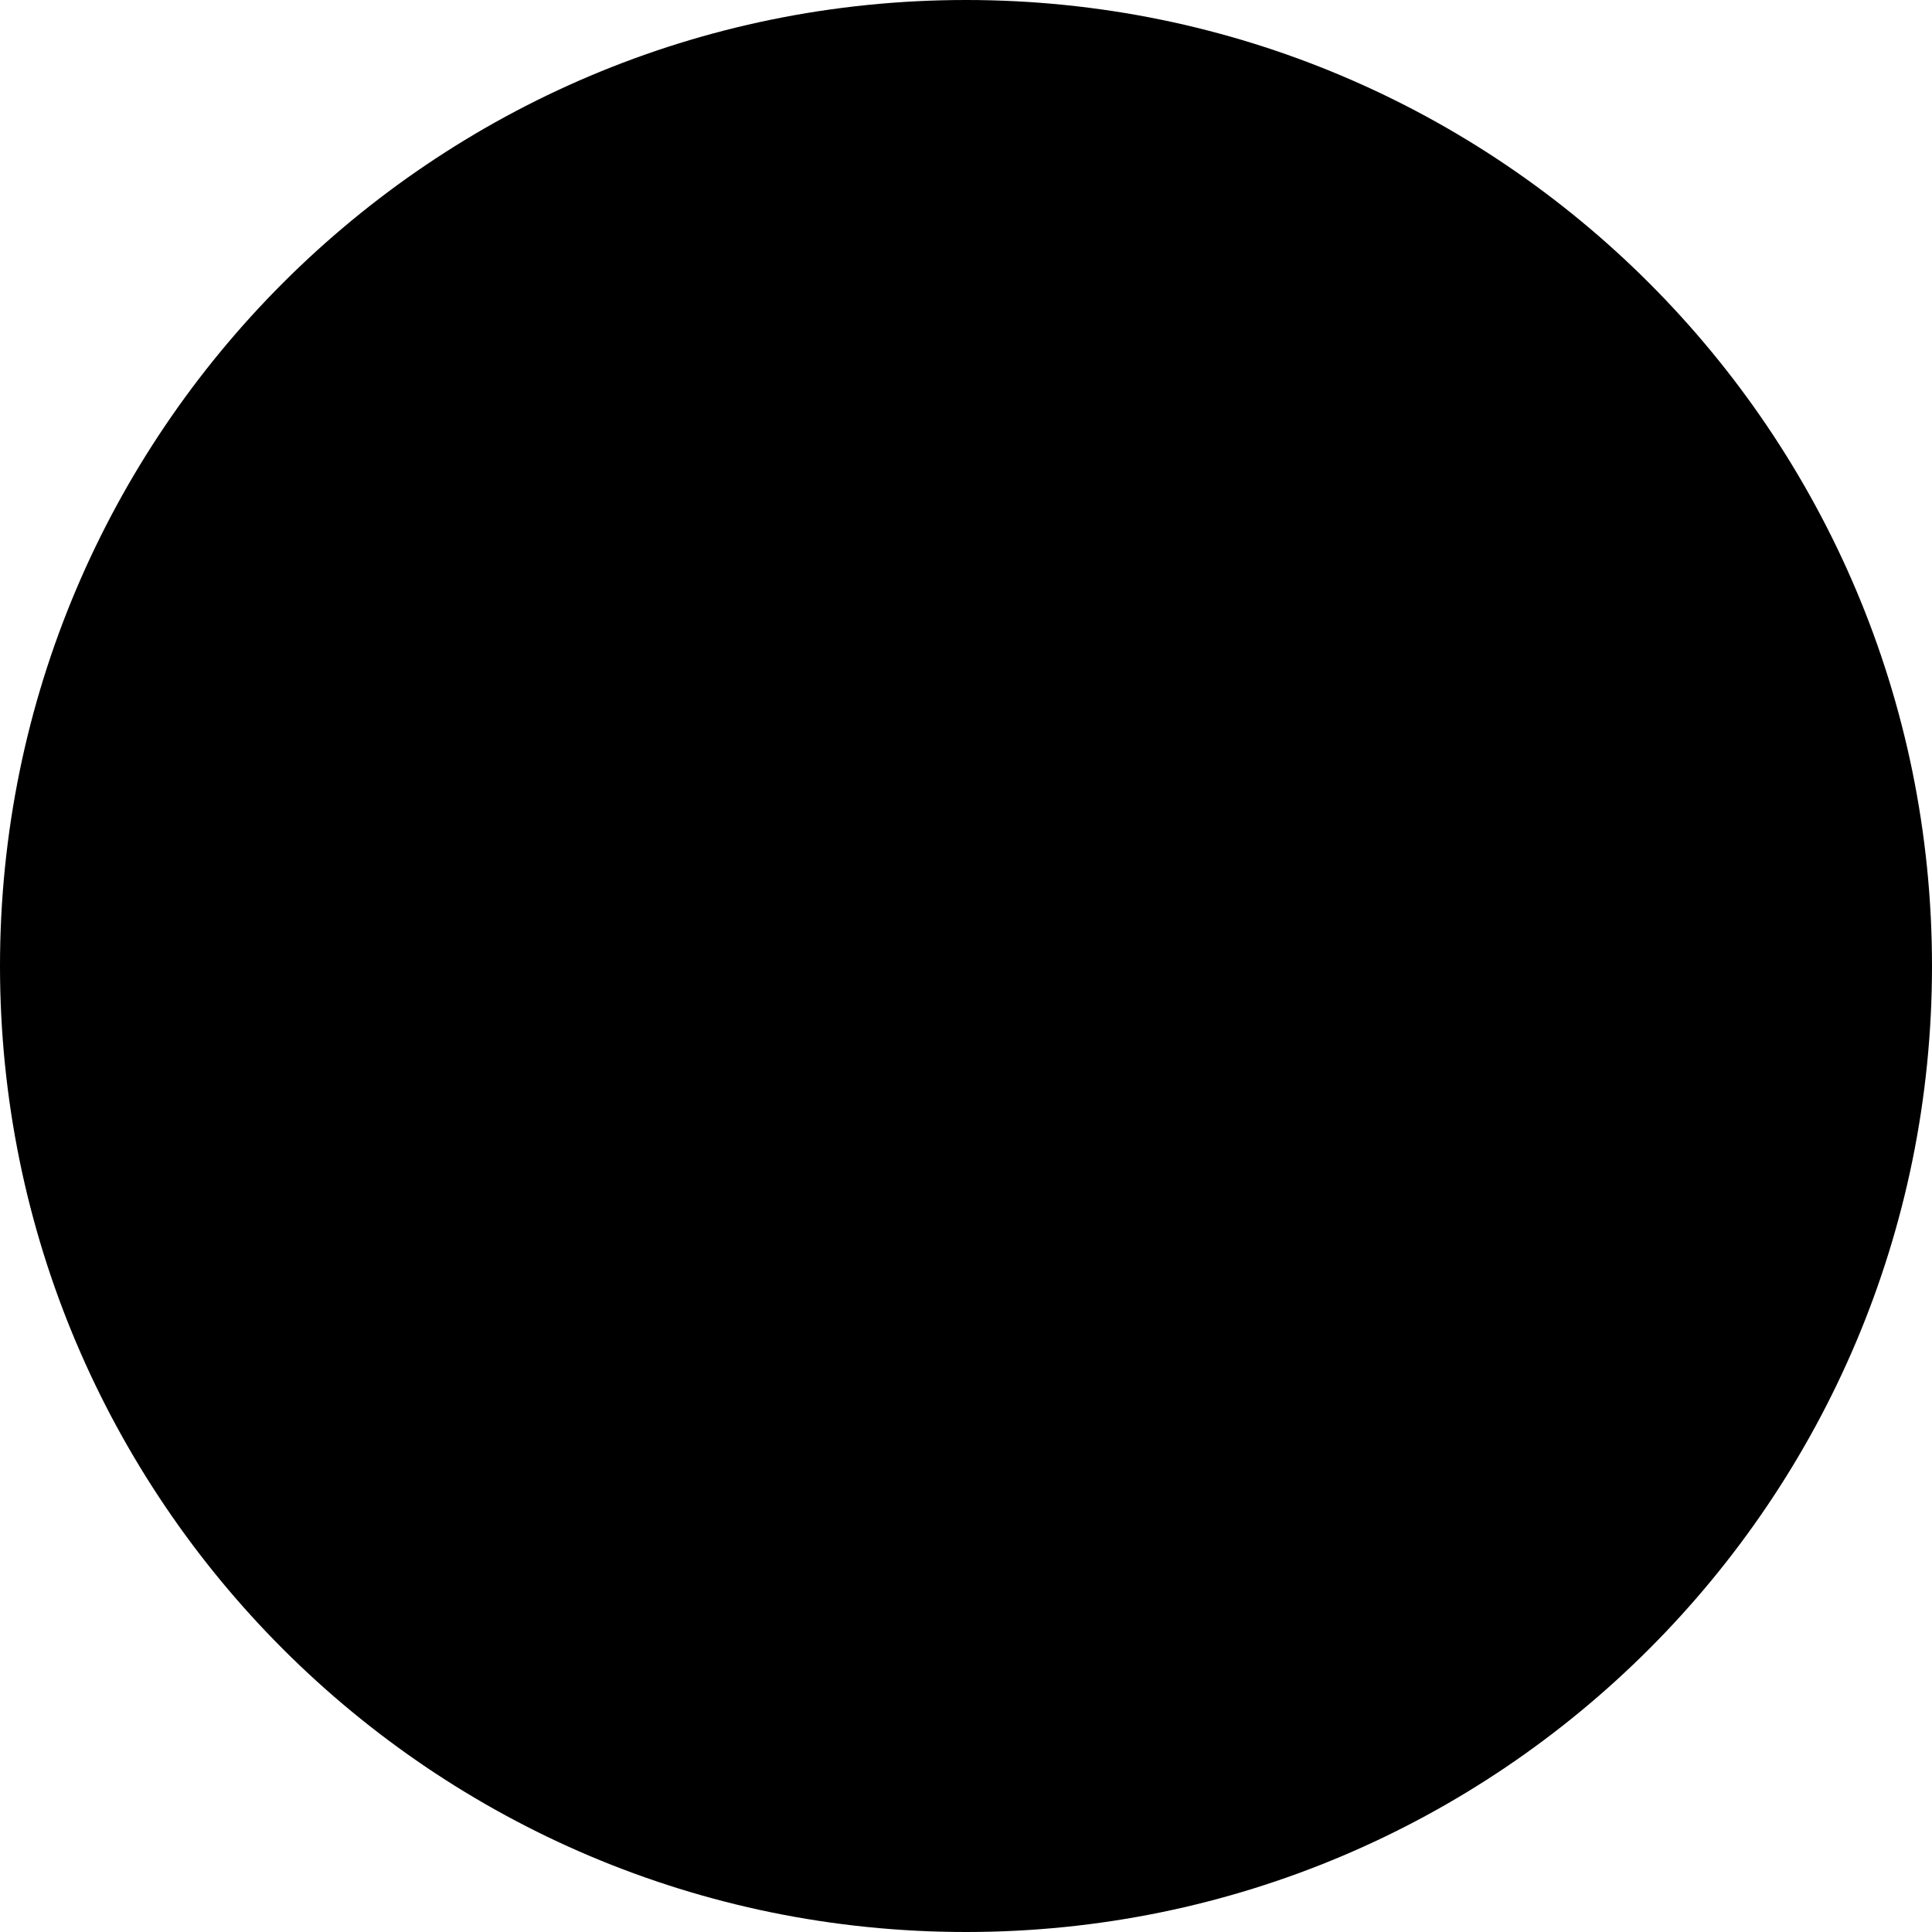
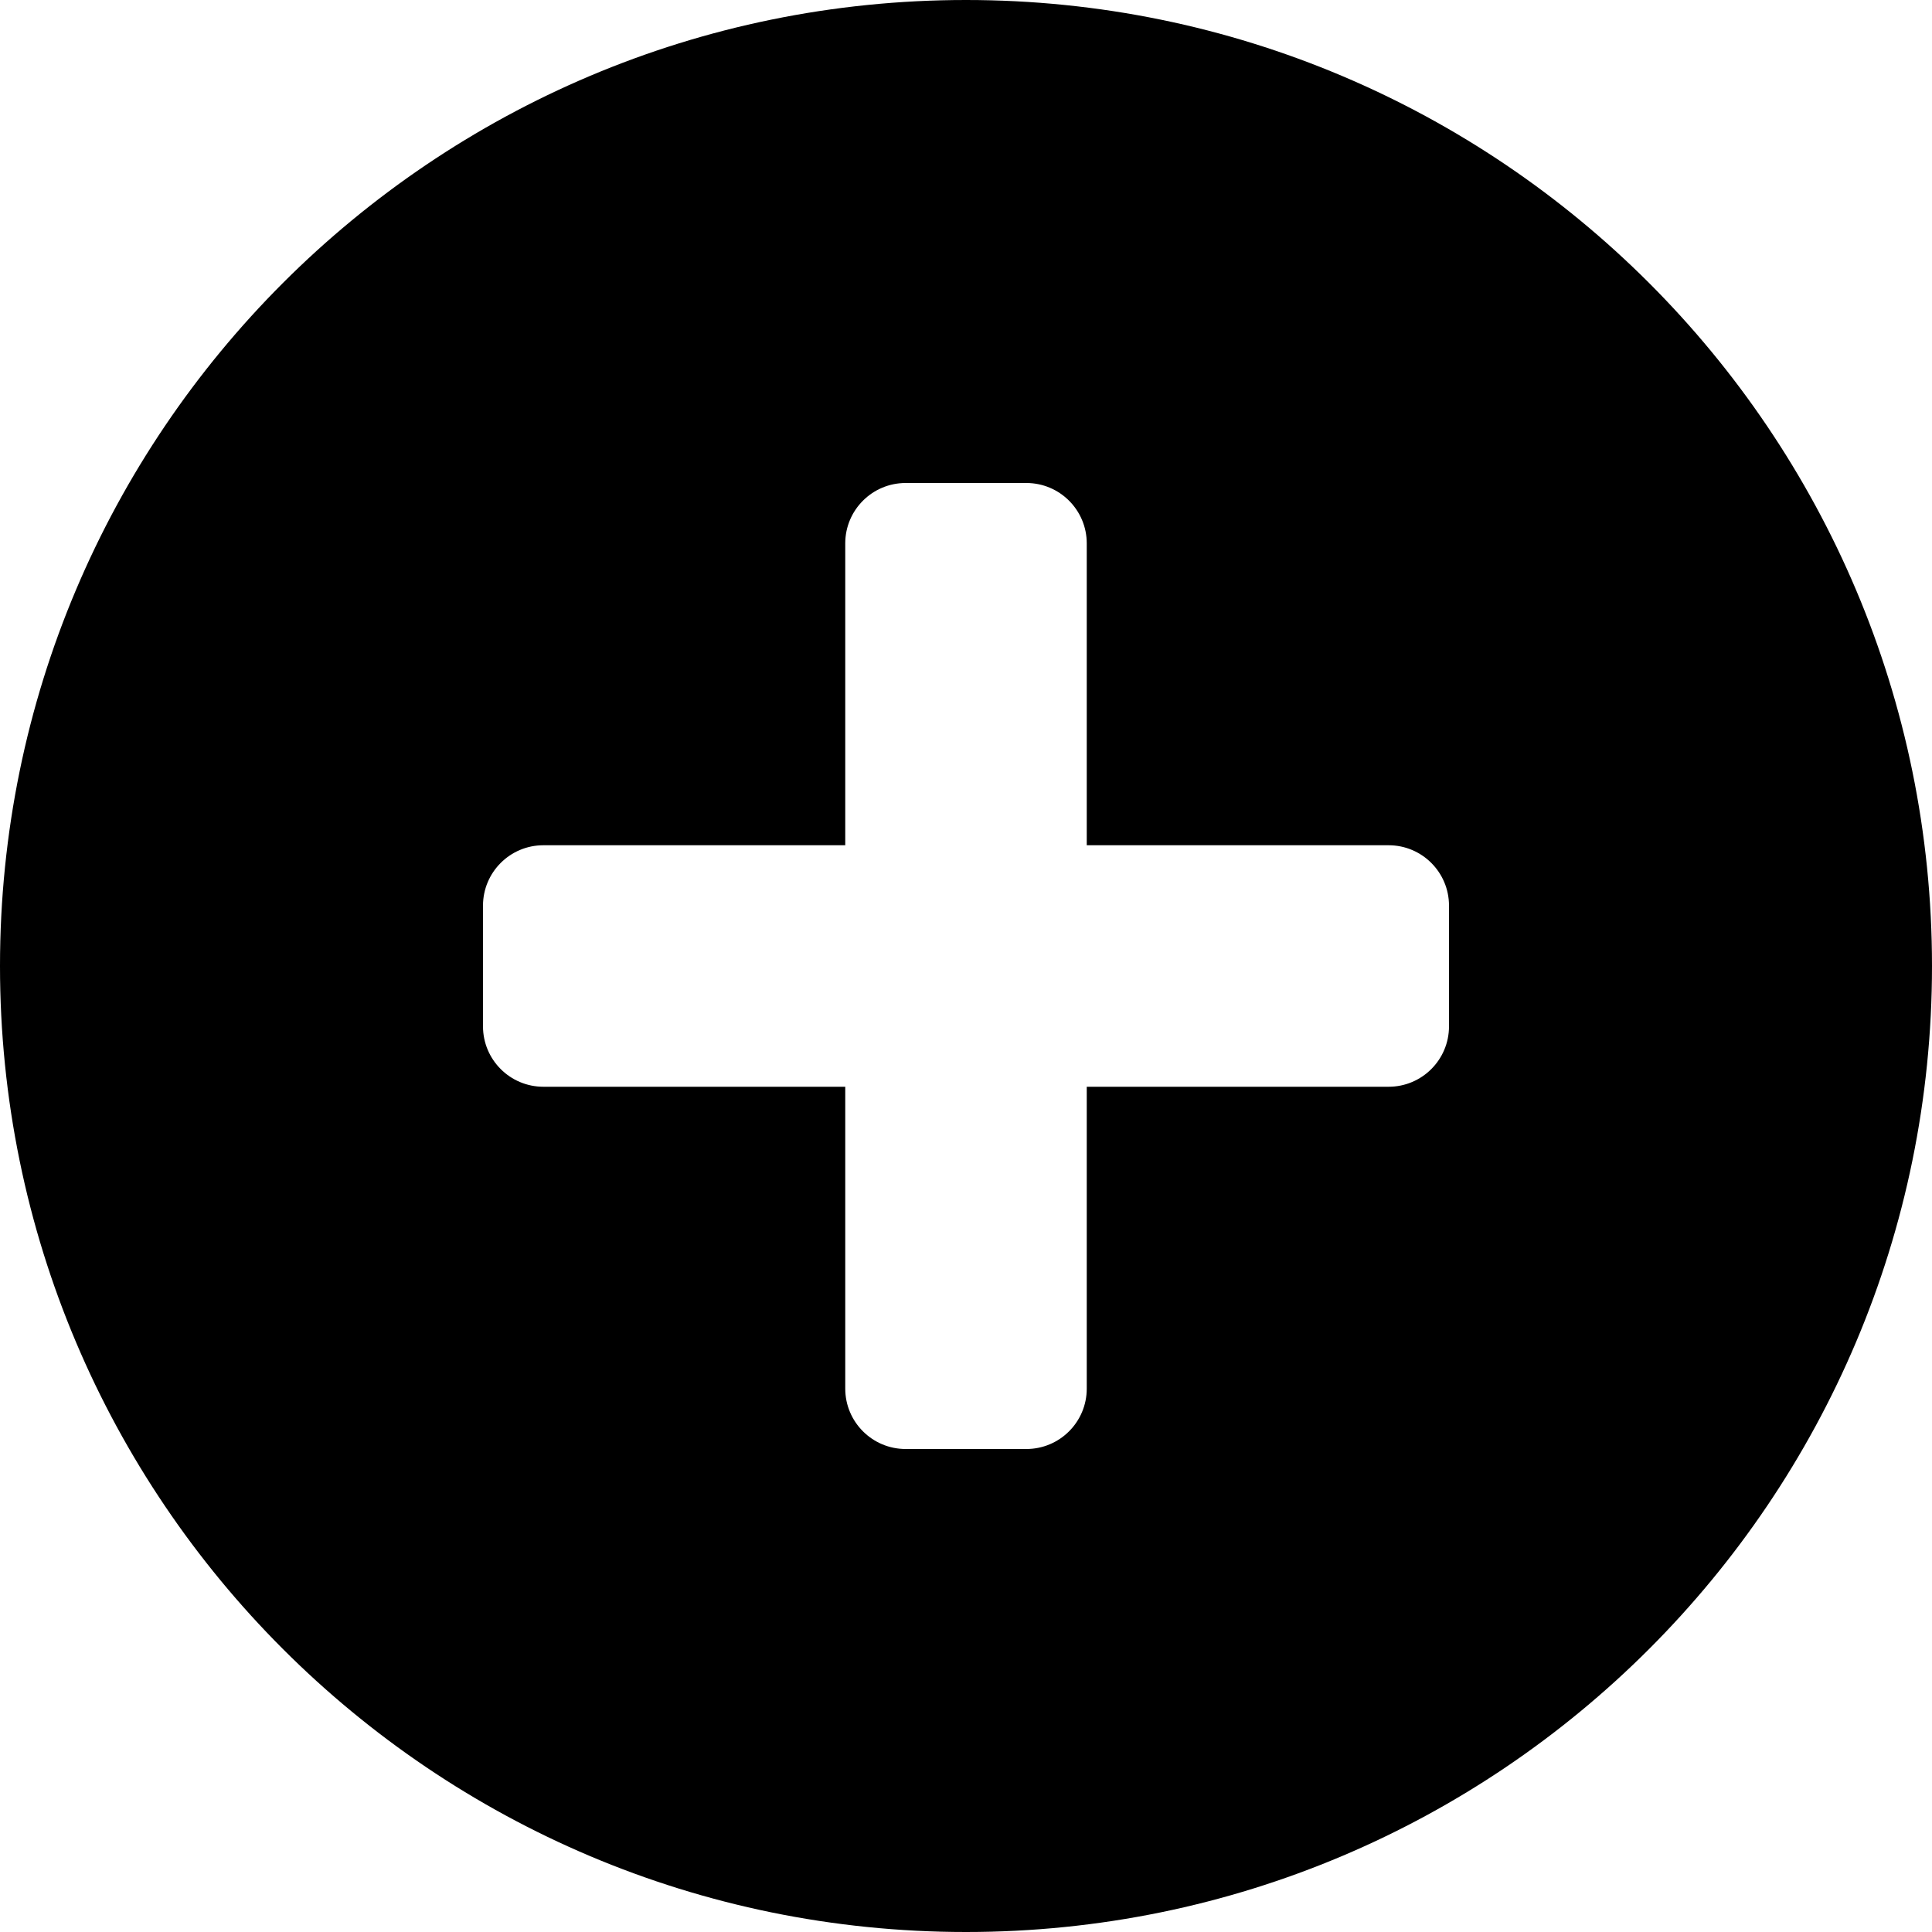
<svg xmlns="http://www.w3.org/2000/svg" viewBox="0 0 16 16">
  <g id="mpa-plus--filled">
-     <path fillrule="evenodd" d="M8 16C12.418 16 16 12.418 16 8C16 3.582 12.418 0 8 0C3.582 0 0 3.582 0 8C0 12.418 3.582 16 8 16ZM7 7H4.5C4.224 7 4 7.224 4 7.5V8.5C4 8.776 4.224 9 4.5 9H7V11.5C7 11.776 7.224 12 7.5 12H8.5C8.776 12 9 11.776 9 11.5V9H11.5C11.776 9 12 8.776 12 8.5V7.5C12 7.224 11.776 7 11.5 7H9V4.5C9 4.224 8.776 4 8.5 4L7.5 4C7.224 4 7 4.224 7 4.5V7Z" fill="#000000" />
+     <path fill-rule="evenodd" d="M8 16C12.418 16 16 12.418 16 8C16 3.582 12.418 0 8 0C3.582 0 0 3.582 0 8C0 12.418 3.582 16 8 16ZM7 7H4.5C4.224 7 4 7.224 4 7.5V8.5C4 8.776 4.224 9 4.5 9H7V11.5C7 11.776 7.224 12 7.5 12H8.5C8.776 12 9 11.776 9 11.5V9H11.5C11.776 9 12 8.776 12 8.5V7.5C12 7.224 11.776 7 11.5 7H9V4.5C9 4.224 8.776 4 8.5 4L7.5 4C7.224 4 7 4.224 7 4.5V7Z" fill="#000000" />
  </g>
</svg>
